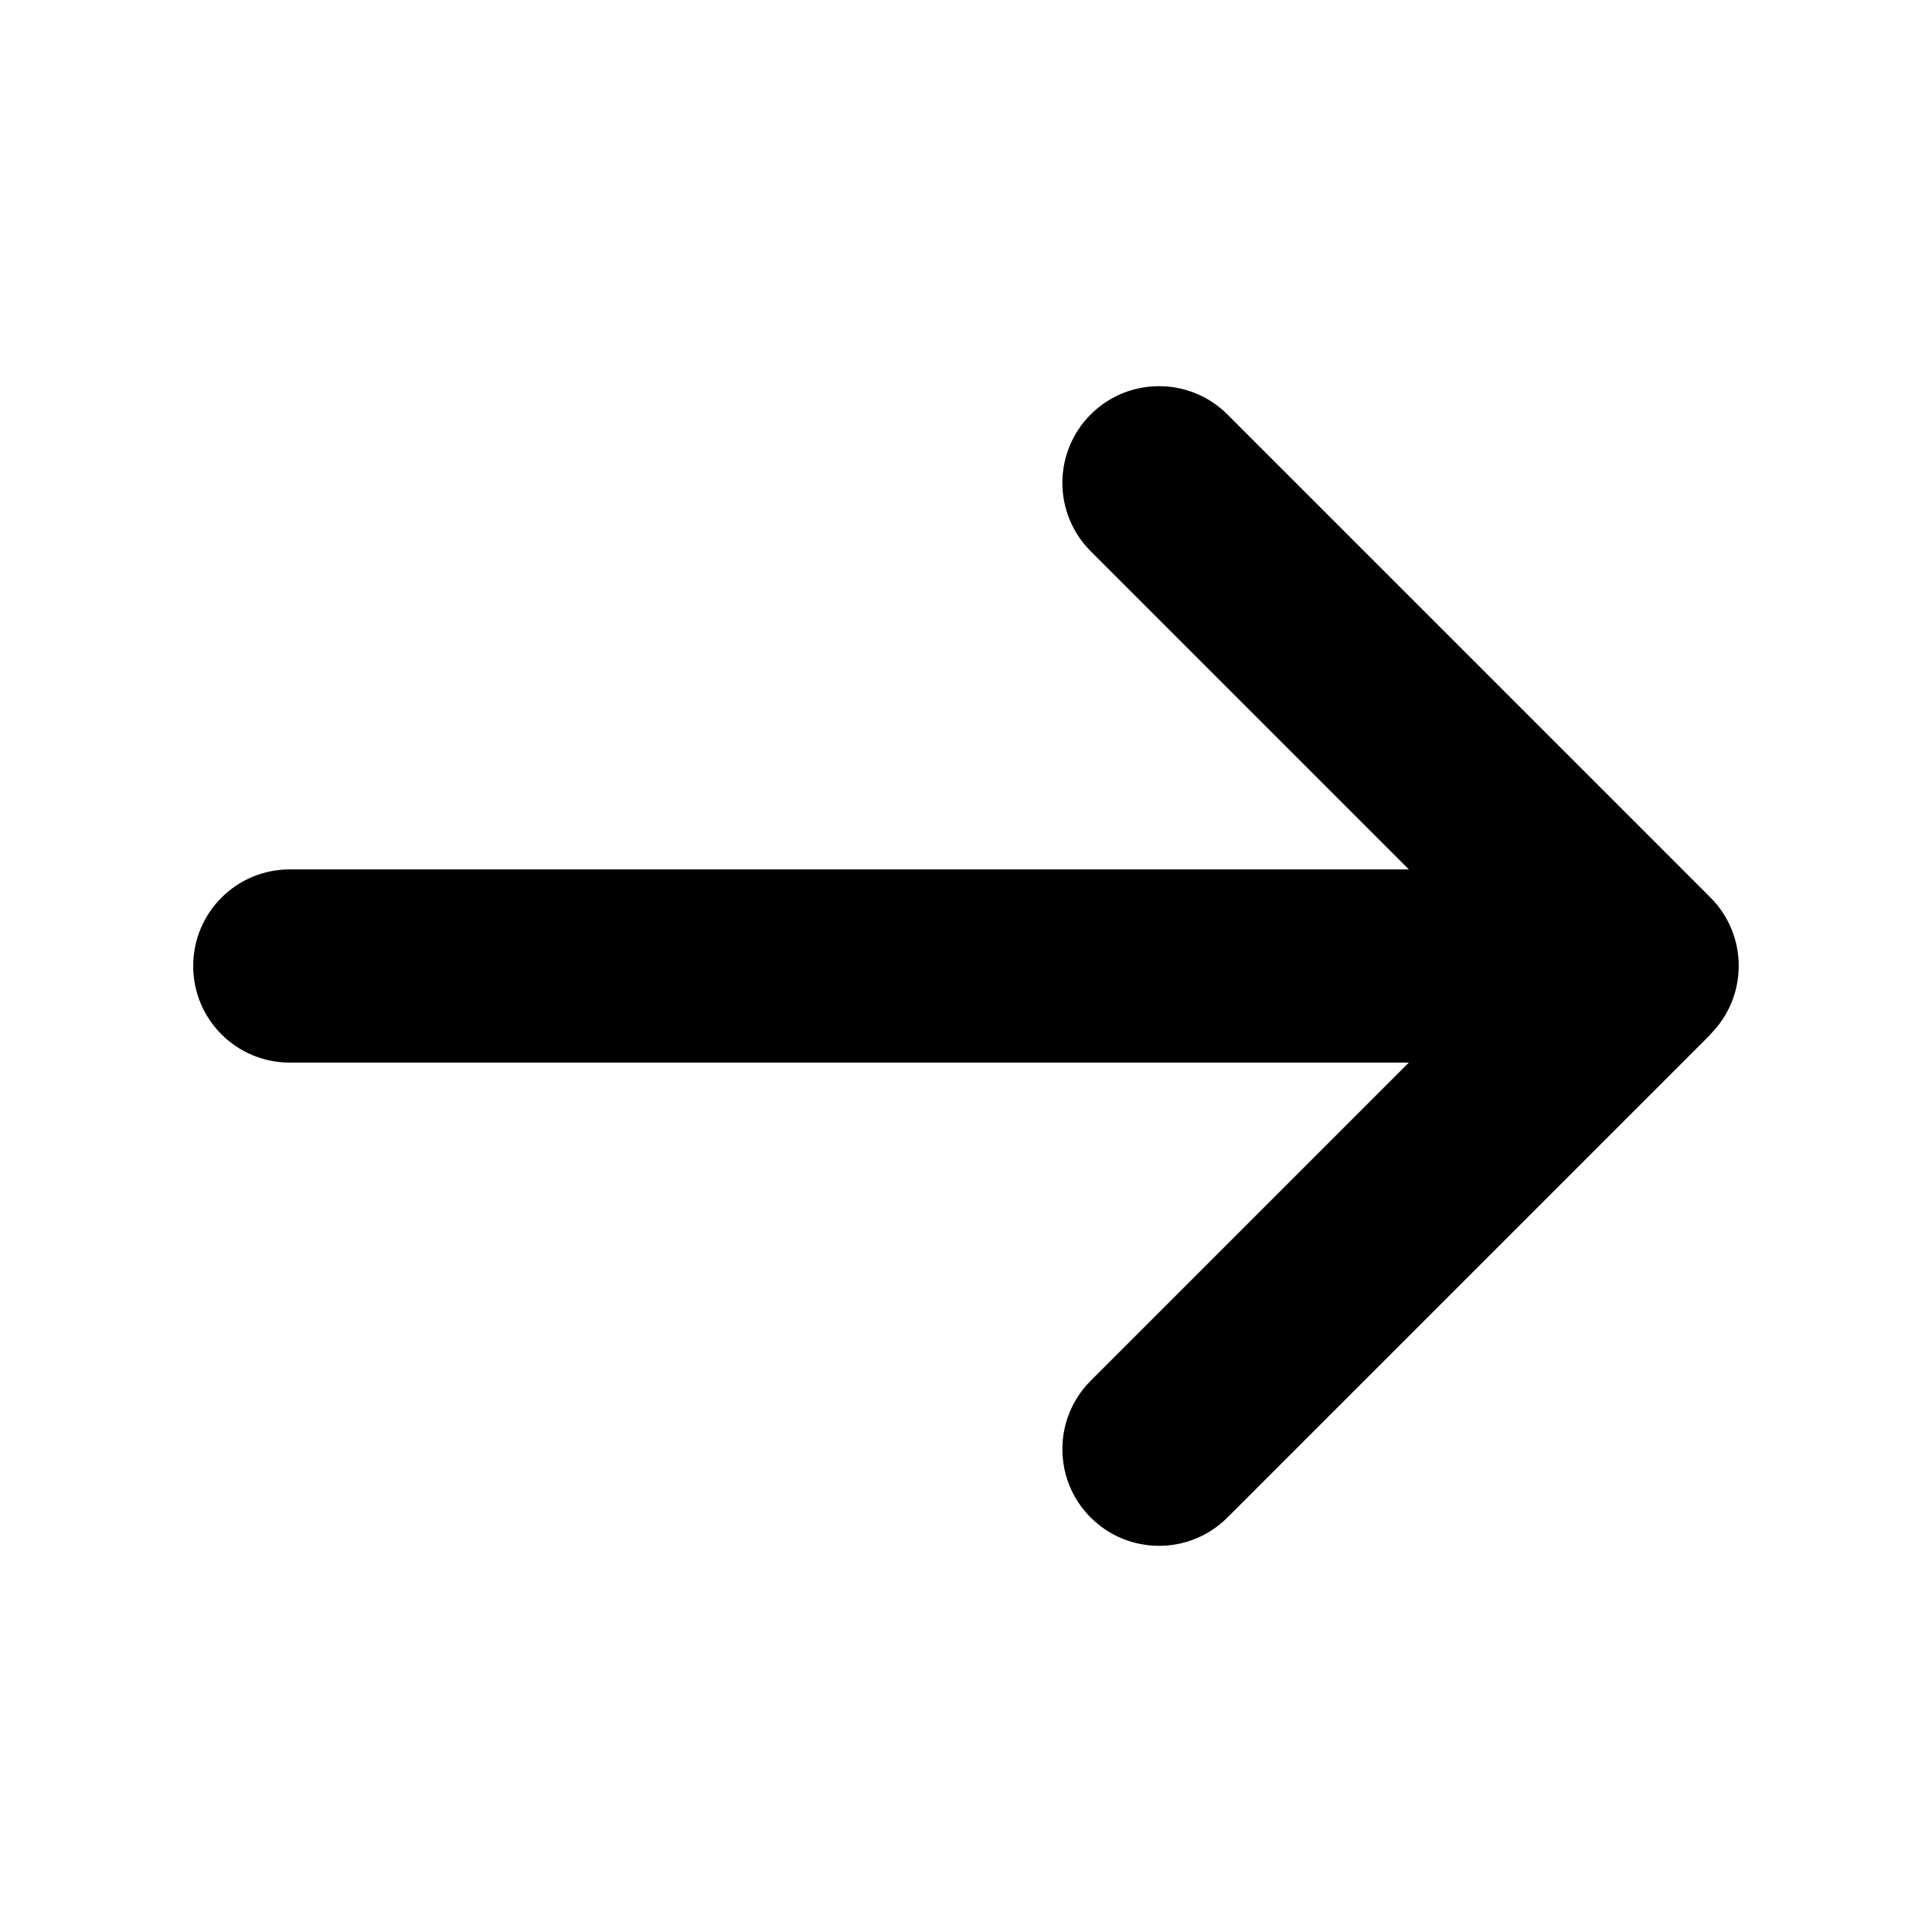
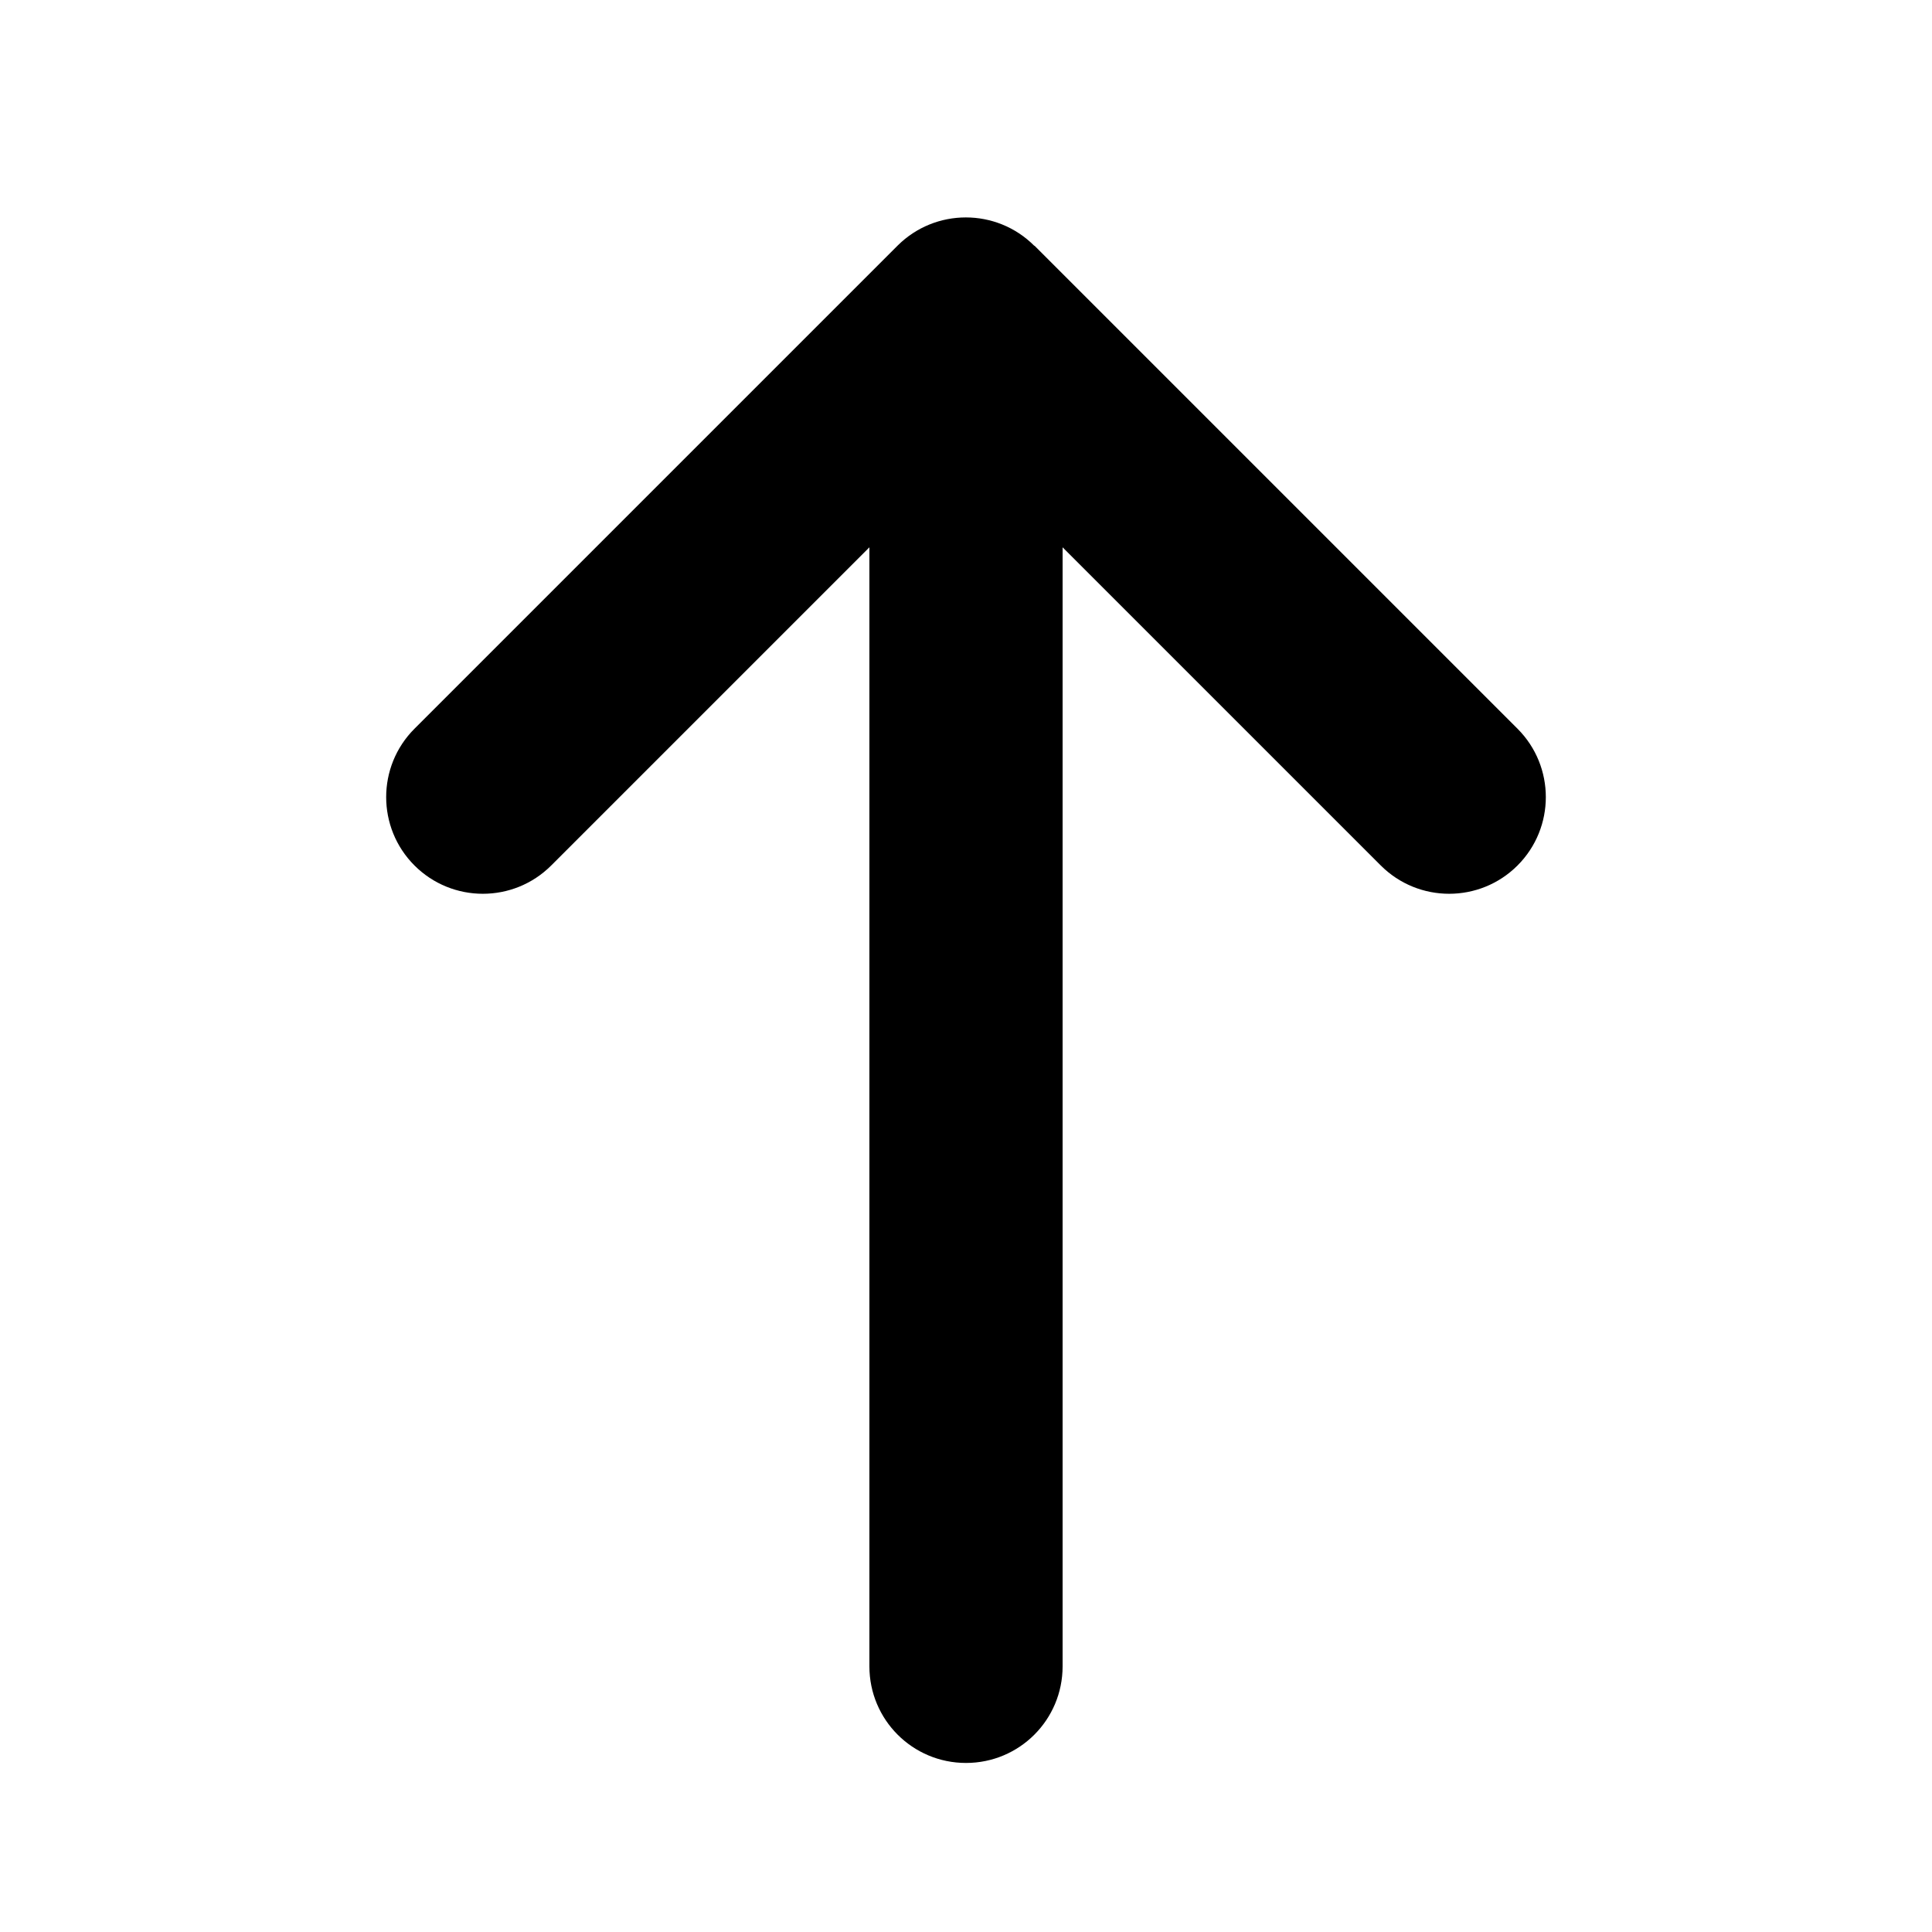
<svg xmlns="http://www.w3.org/2000/svg" viewBox="0 0 640 640">
-   <path d="M566.6 342.6C579.1 330.1 579.1 309.8 566.6 297.3L406.6 137.3C394.1 124.8 373.8 124.8 361.3 137.3C348.8 149.8 348.8 170.1 361.3 182.6L466.7 288L96 288C78.3 288 64 302.3 64 320C64 337.7 78.3 352 96 352L466.7 352L361.3 457.4C348.8 469.9 348.8 490.2 361.3 502.7C373.8 515.2 394.1 515.2 406.6 502.7L566.6 342.7z" />
+   <path d="M342.6 81.4C330.1 68.9 309.8 68.9 297.3 81.4L137.3 241.4C124.8 253.9 124.8 274.2 137.3 286.7C149.8 299.2 170.1 299.2 182.6 286.7L288 181.3L288 552C288 569.7 302.3 584 320 584C337.7 584 352 569.7 352 552L352 181.3L457.4 286.7C469.9 299.2 490.2 299.2 502.7 286.7C515.2 274.2 515.2 253.9 502.7 241.4L342.7 81.4z" />
</svg>
